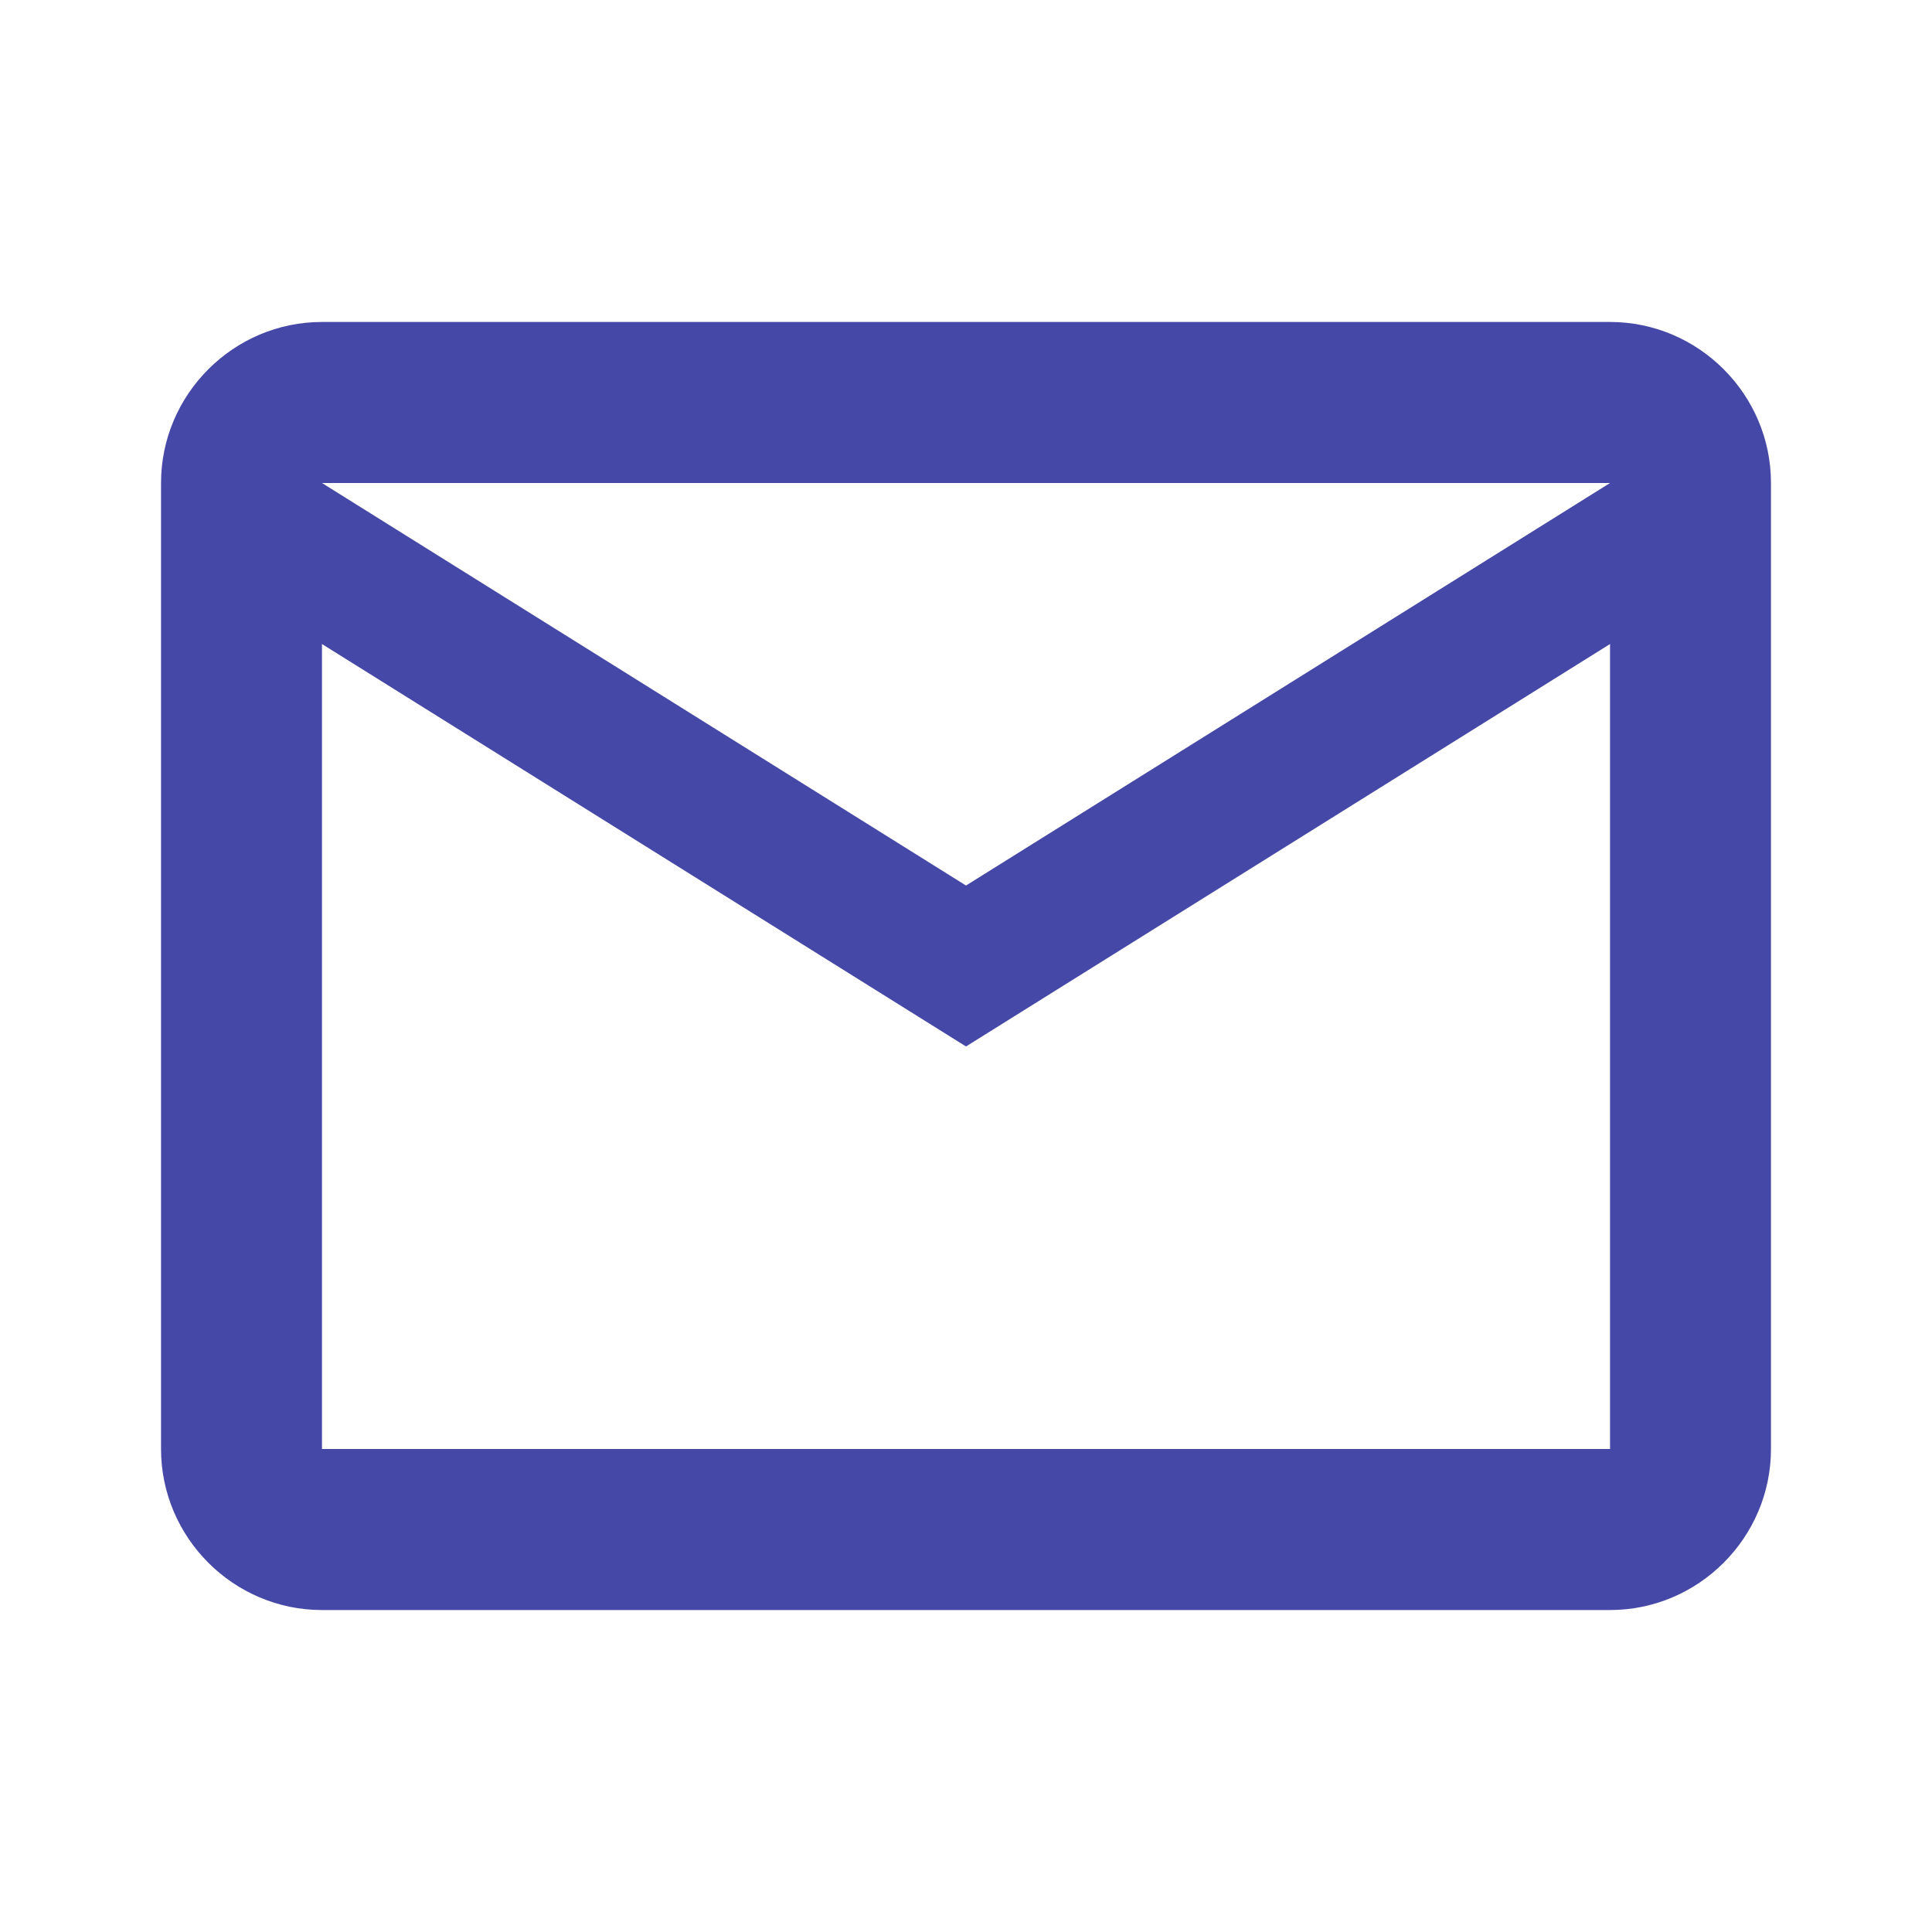
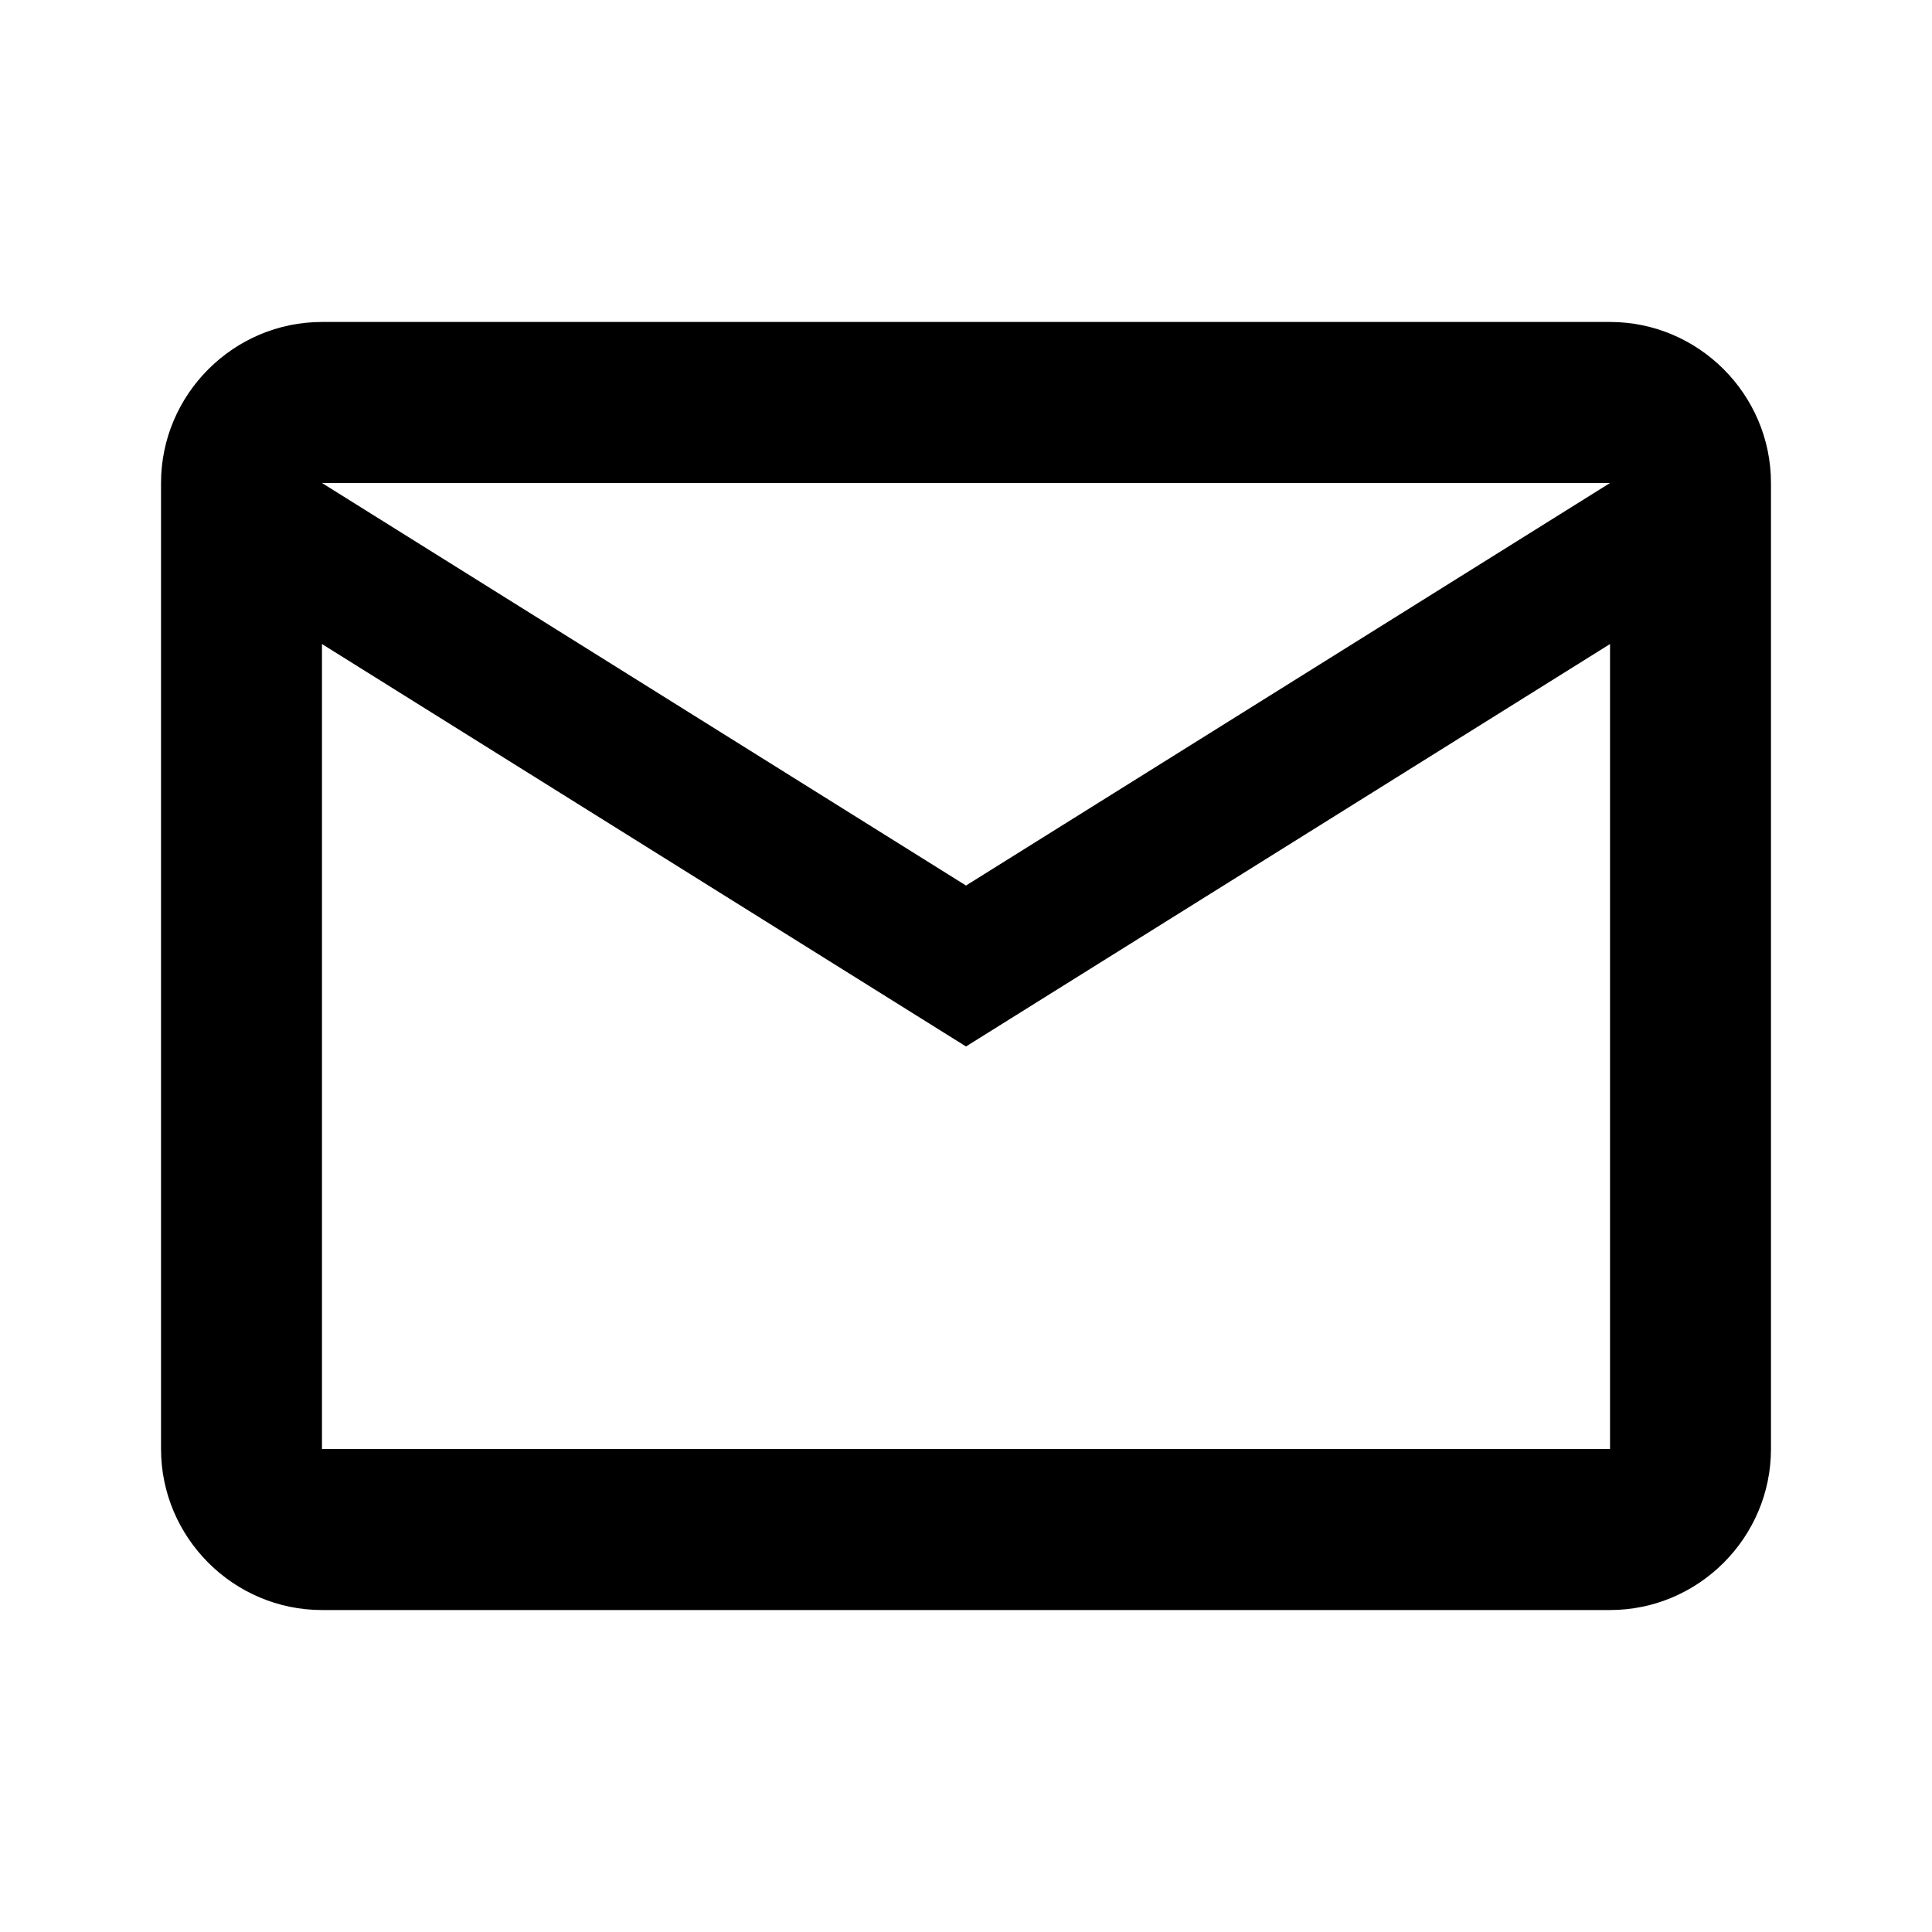
<svg xmlns="http://www.w3.org/2000/svg" width="20" height="20" viewBox="0 0 20 20" fill="none">
  <g id="ic:outline-email">
-     <path id="Vector" d="M18.333 5C18.333 4.083 17.583 3.333 16.667 3.333H3.333C2.417 3.333 1.667 4.083 1.667 5V15C1.667 15.917 2.417 16.667 3.333 16.667H16.667C17.583 16.667 18.333 15.917 18.333 15V5ZM16.667 5L10 9.167L3.333 5H16.667ZM16.667 15H3.333V6.667L10 10.833L16.667 6.667V15Z" fill="#4648A7" />
+     <path id="Vector" d="M18.333 5C18.333 4.083 17.583 3.333 16.667 3.333H3.333C2.417 3.333 1.667 4.083 1.667 5V15C1.667 15.917 2.417 16.667 3.333 16.667H16.667C17.583 16.667 18.333 15.917 18.333 15V5ZM16.667 5L10 9.167L3.333 5H16.667ZM16.667 15H3.333V6.667L10 10.833L16.667 6.667V15Z" fill="currentColor" />
  </g>
</svg>
